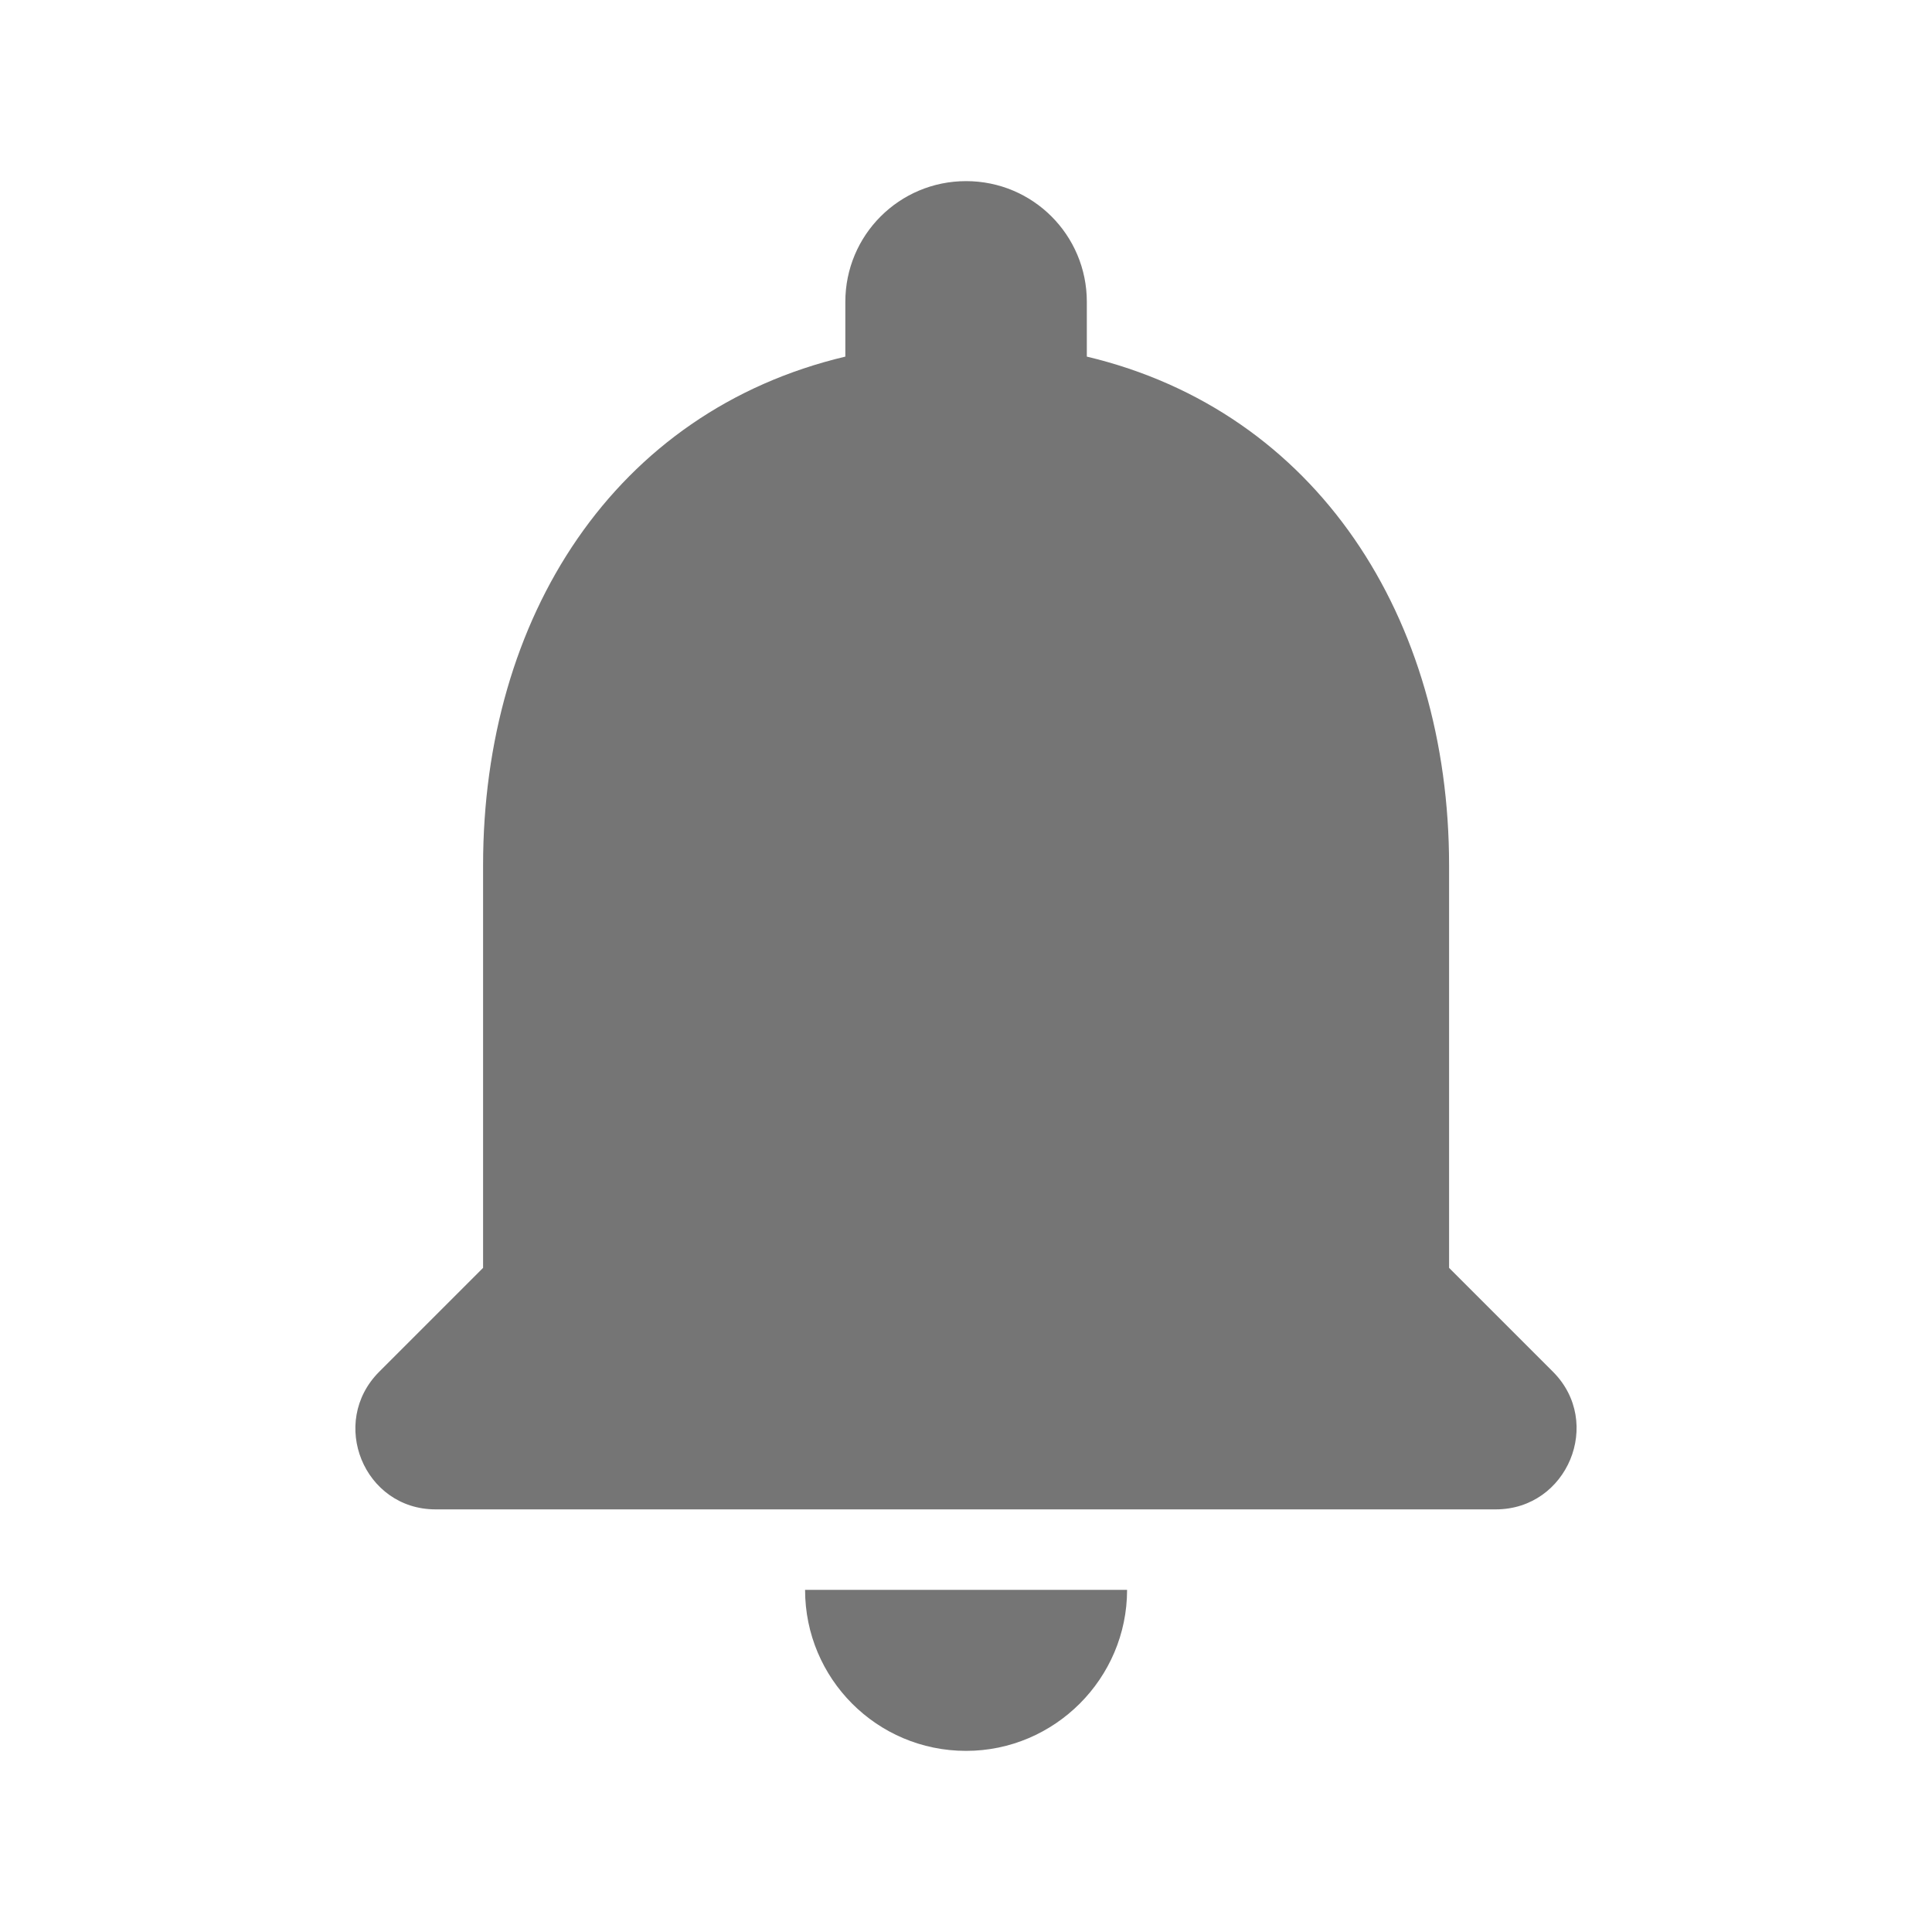
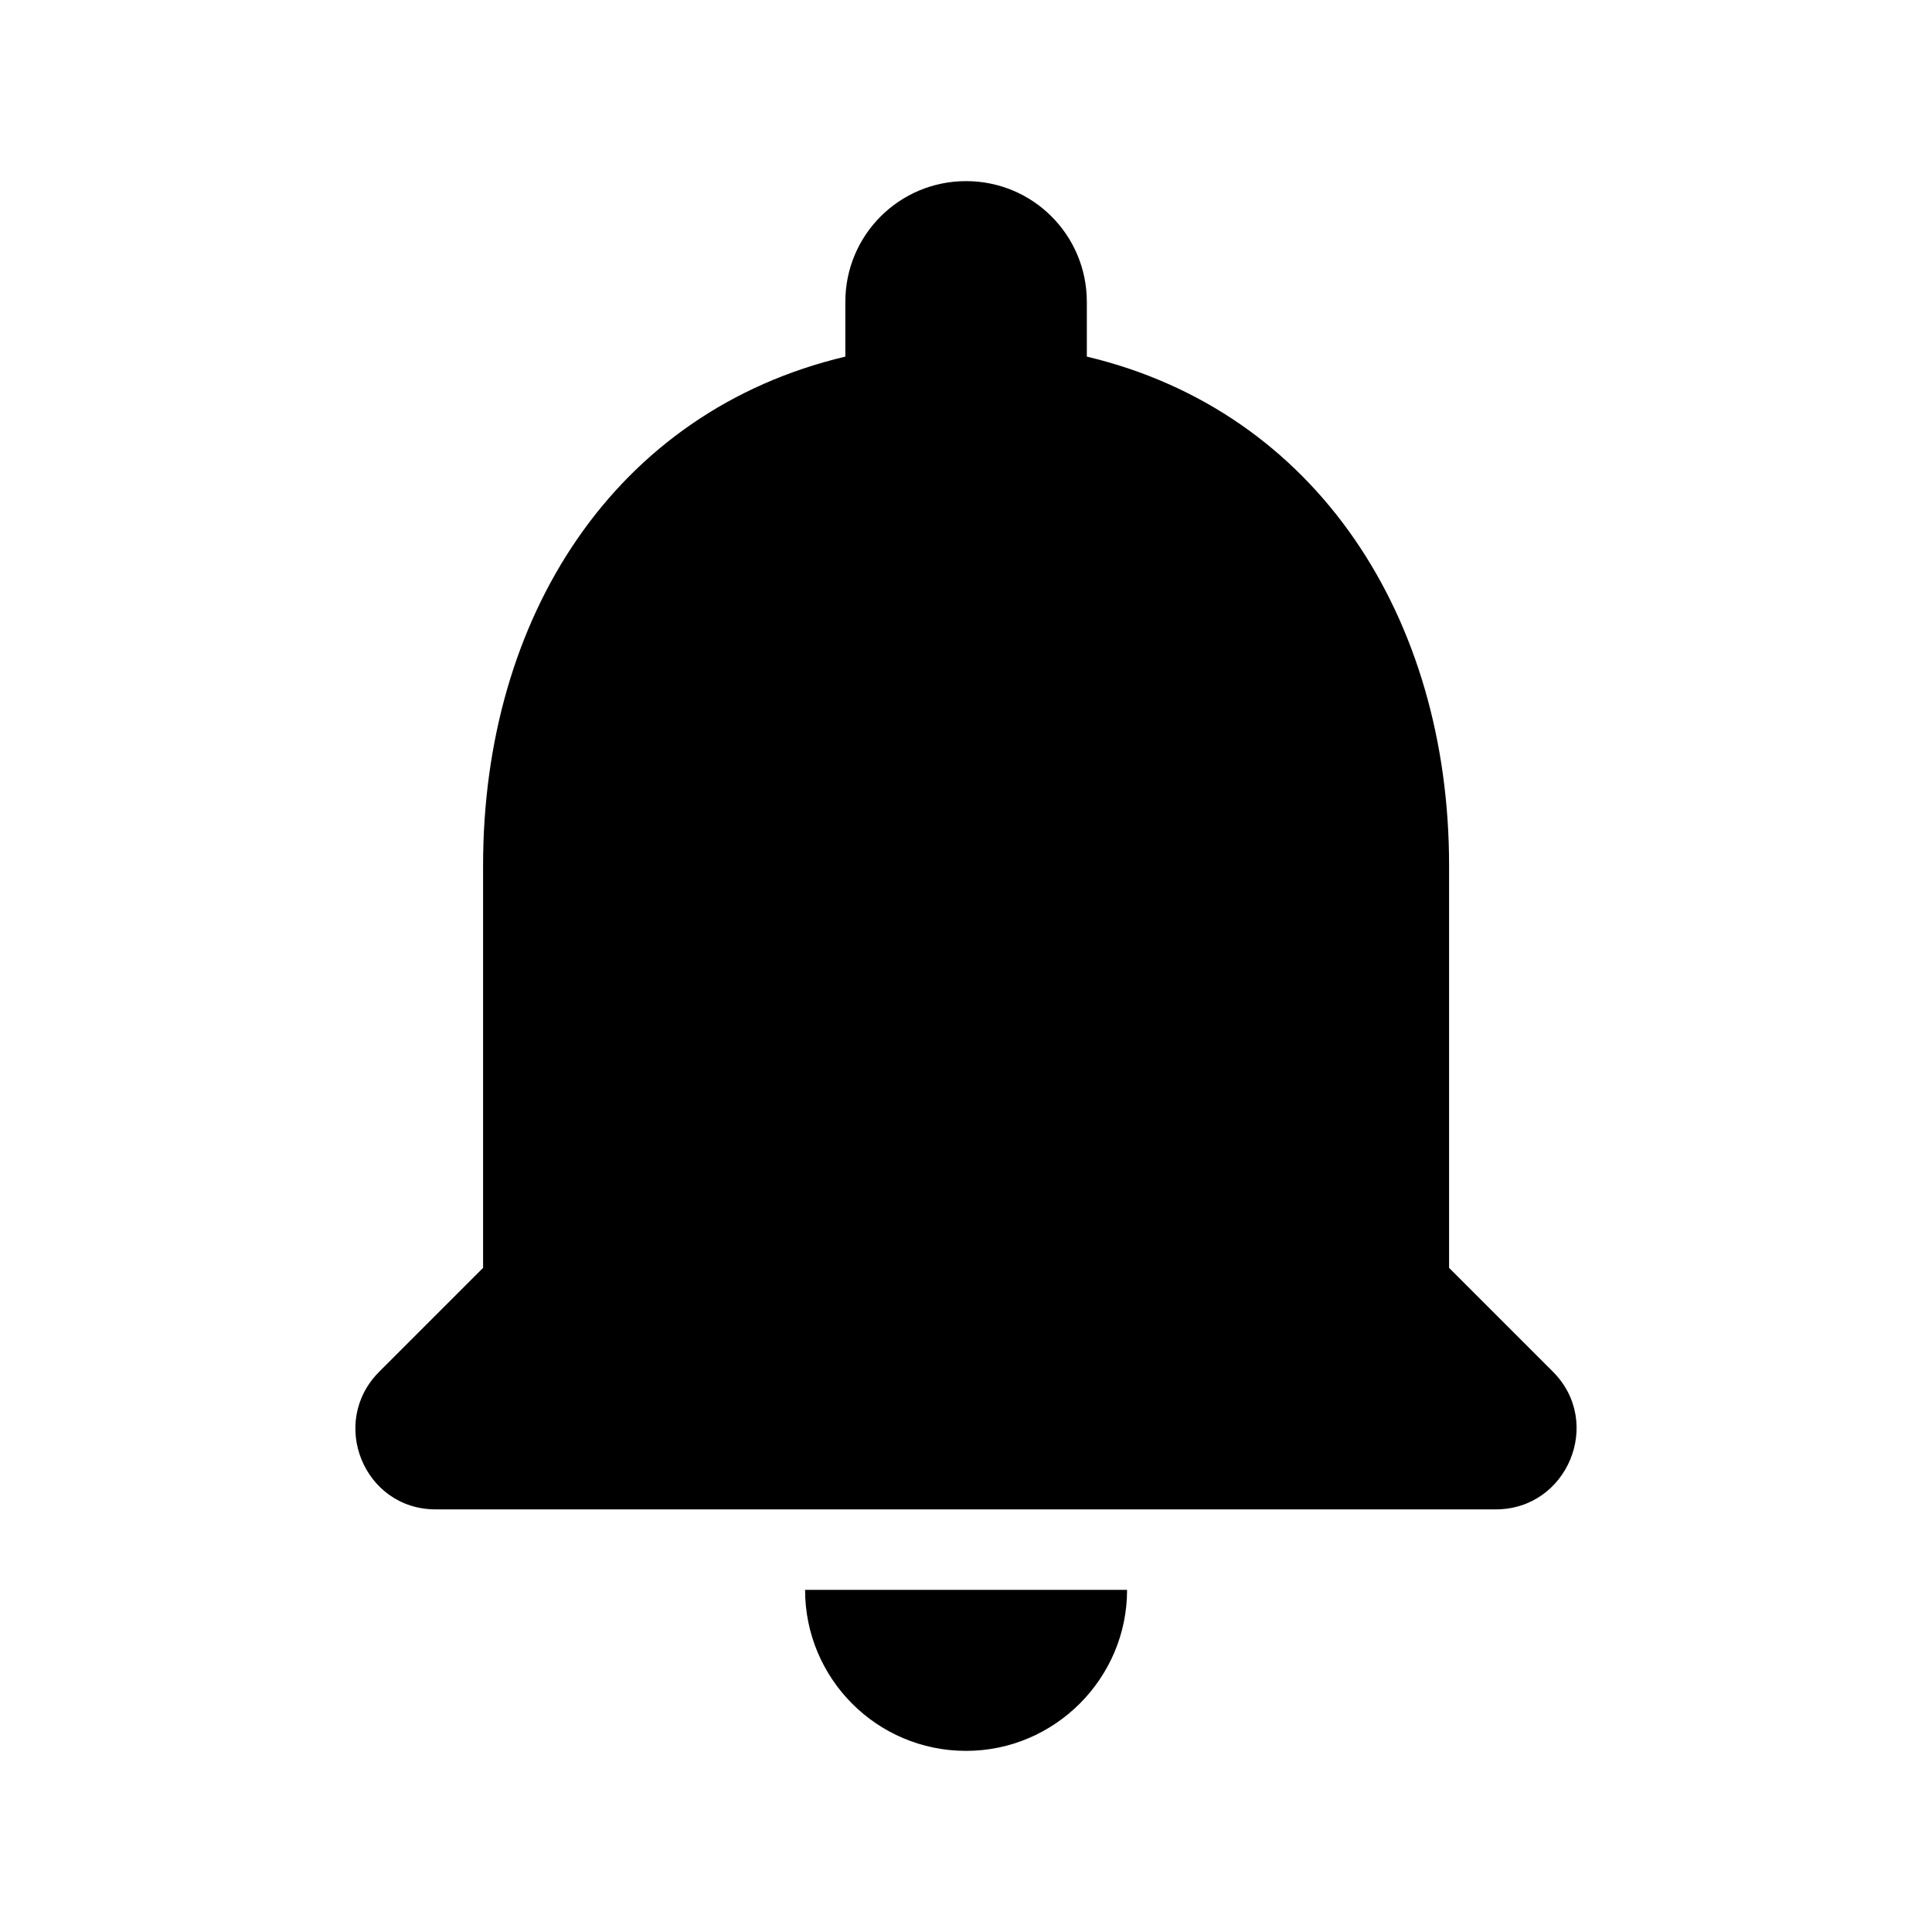
<svg xmlns="http://www.w3.org/2000/svg" width="24" height="24" viewBox="0 0 24 24" fill="none">
  <g id="notifications_24px">
-     <path id="icon/social/notifications_24px" fillRule="evenodd" clipRule="evenodd" d="M18.001 10.75V15.75L19.291 17.04C19.921 17.67 19.471 18.75 18.581 18.75H5.411C4.521 18.75 4.081 17.67 4.711 17.04L6.001 15.75V10.75C6.001 7.67 7.631 5.11 10.501 4.43V3.75C10.501 2.92 11.171 2.25 12.001 2.25C12.831 2.25 13.501 2.92 13.501 3.75V4.43C16.361 5.11 18.001 7.68 18.001 10.75ZM14.001 19.75C14.001 20.85 13.101 21.75 12.001 21.75C10.891 21.75 10.001 20.85 10.001 19.75H14.001Z" fill="black" fill-opacity="0.54" />
+     <path id="icon/social/notifications_24px" fillRule="evenodd" clipRule="evenodd" d="M18.001 10.75V15.75L19.291 17.04C19.921 17.67 19.471 18.75 18.581 18.75H5.411C4.521 18.75 4.081 17.67 4.711 17.04L6.001 15.75V10.75C6.001 7.67 7.631 5.11 10.501 4.43V3.75C10.501 2.92 11.171 2.25 12.001 2.25C12.831 2.25 13.501 2.92 13.501 3.75V4.43C16.361 5.11 18.001 7.68 18.001 10.75ZM14.001 19.75C14.001 20.85 13.101 21.75 12.001 21.75C10.891 21.75 10.001 20.85 10.001 19.75H14.001Z" fill="black" fillOpacity="0.54" />
  </g>
</svg>
